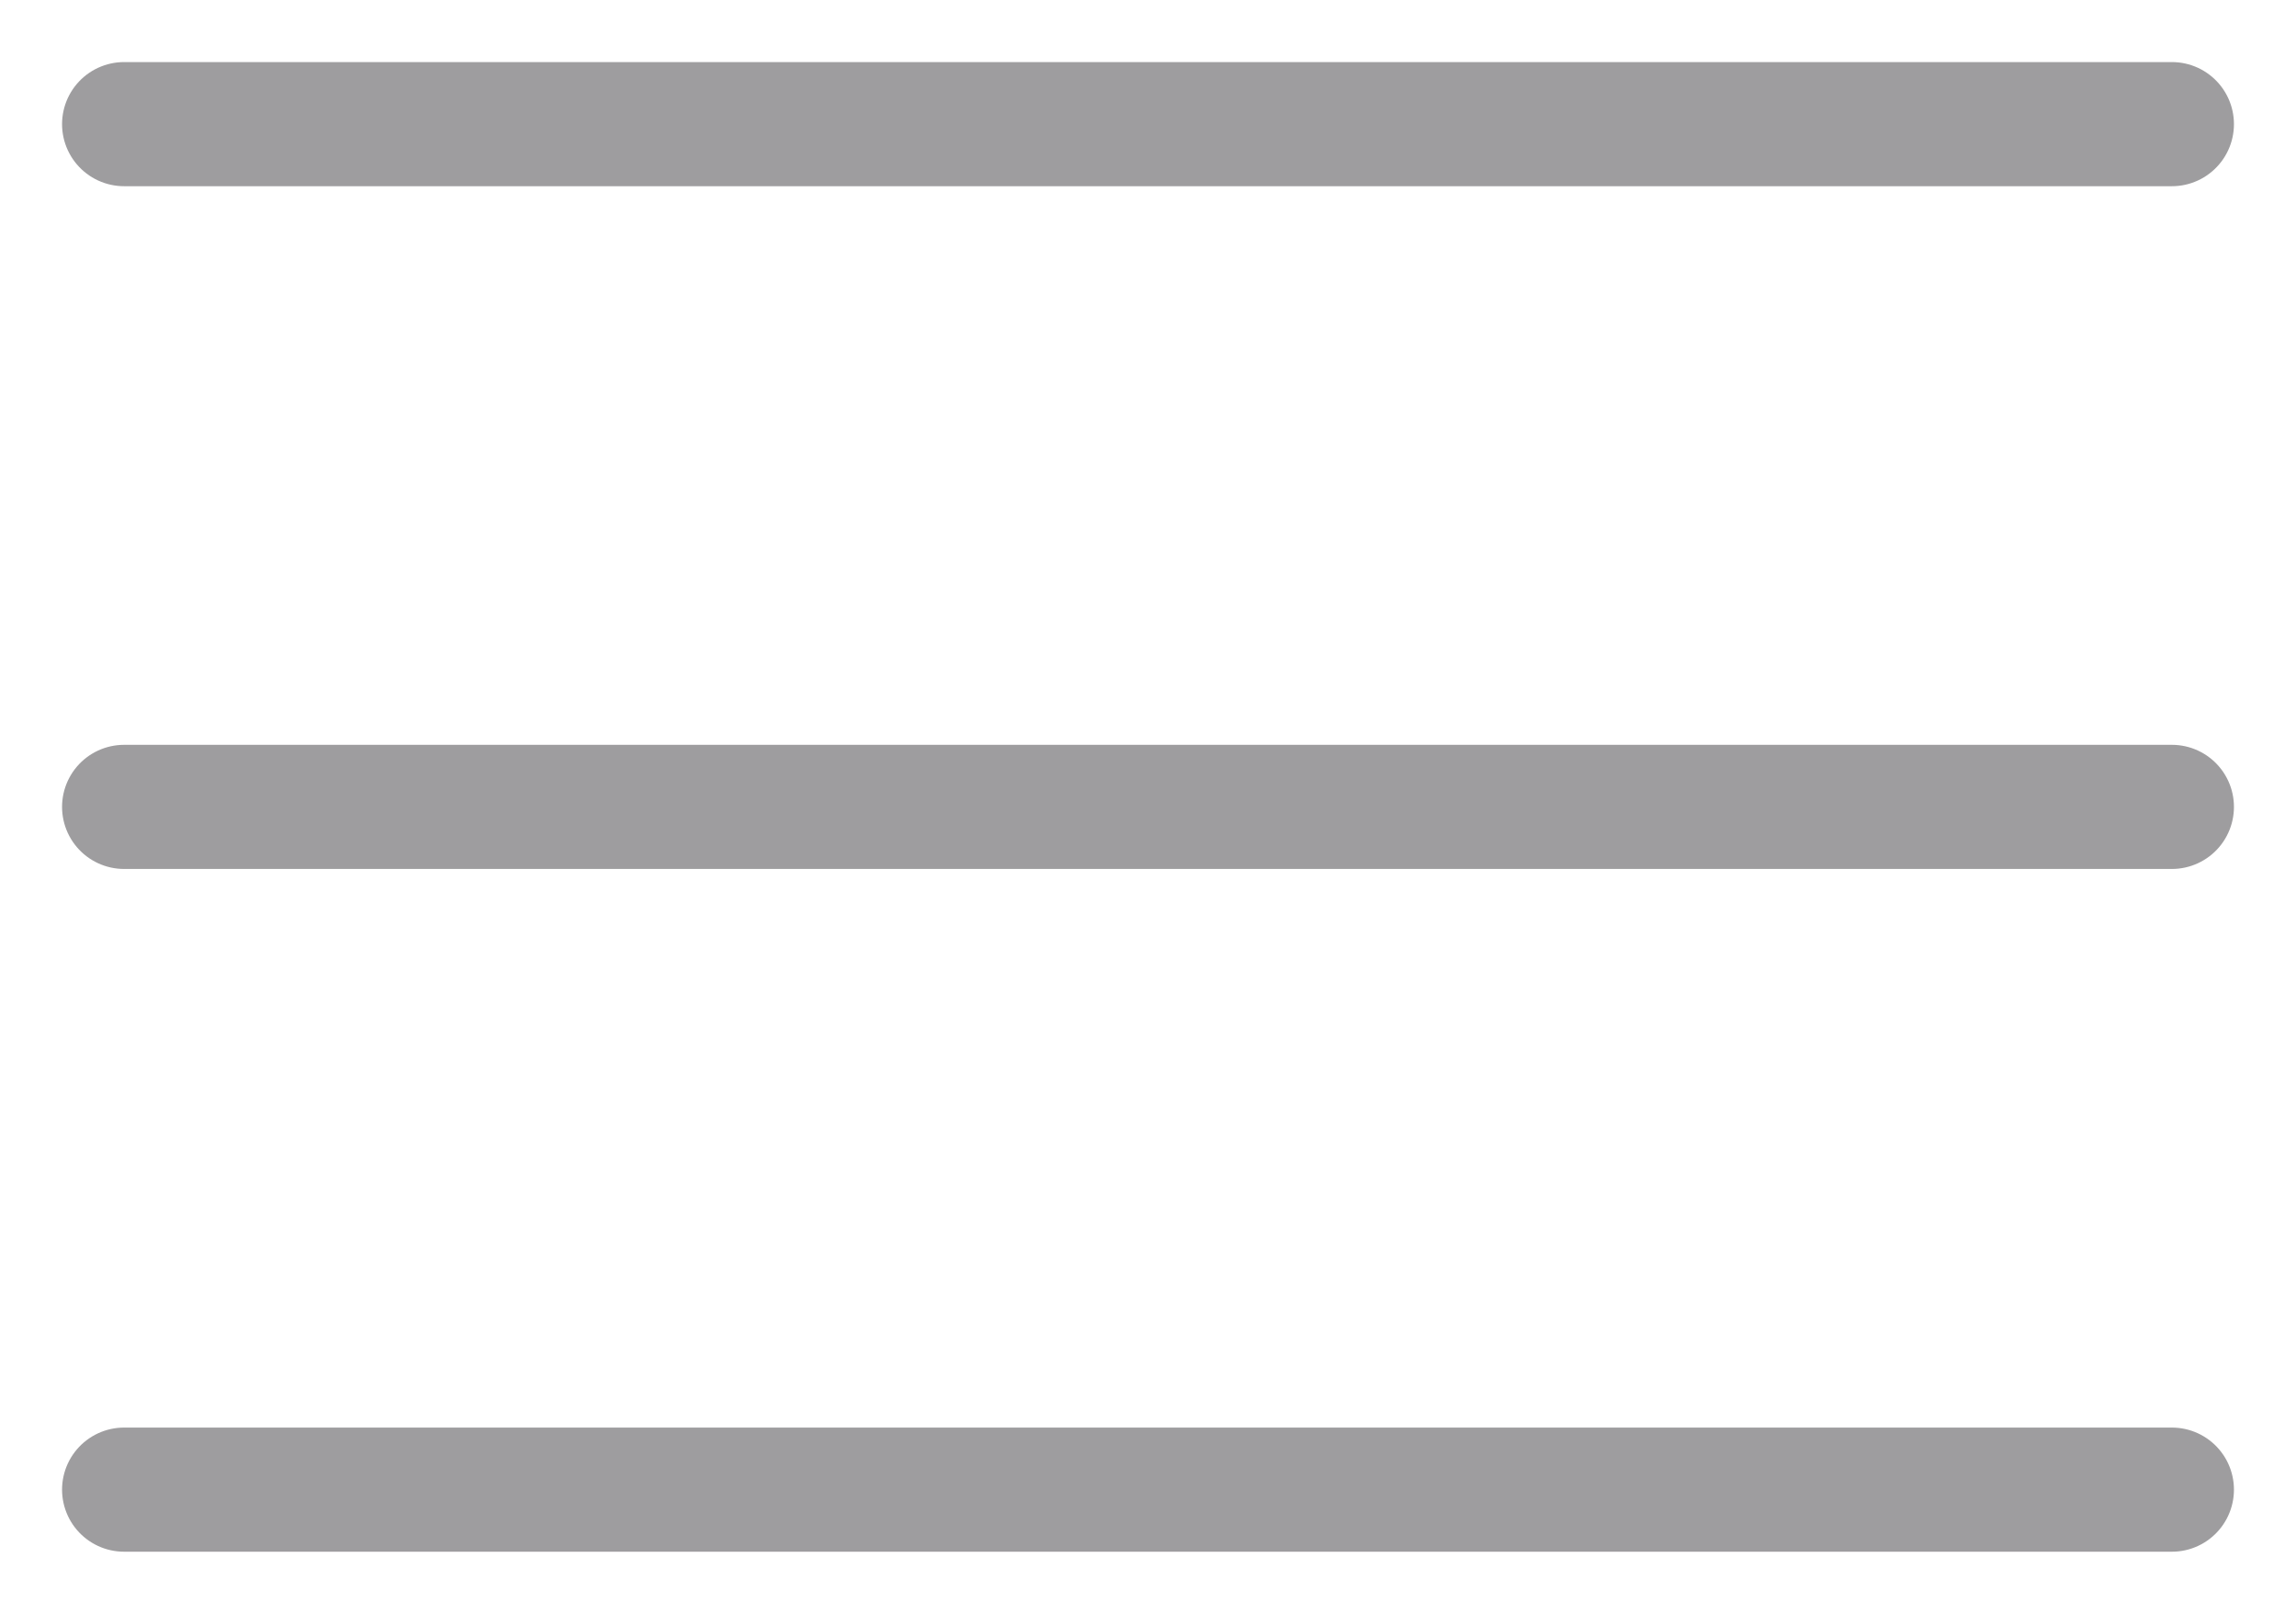
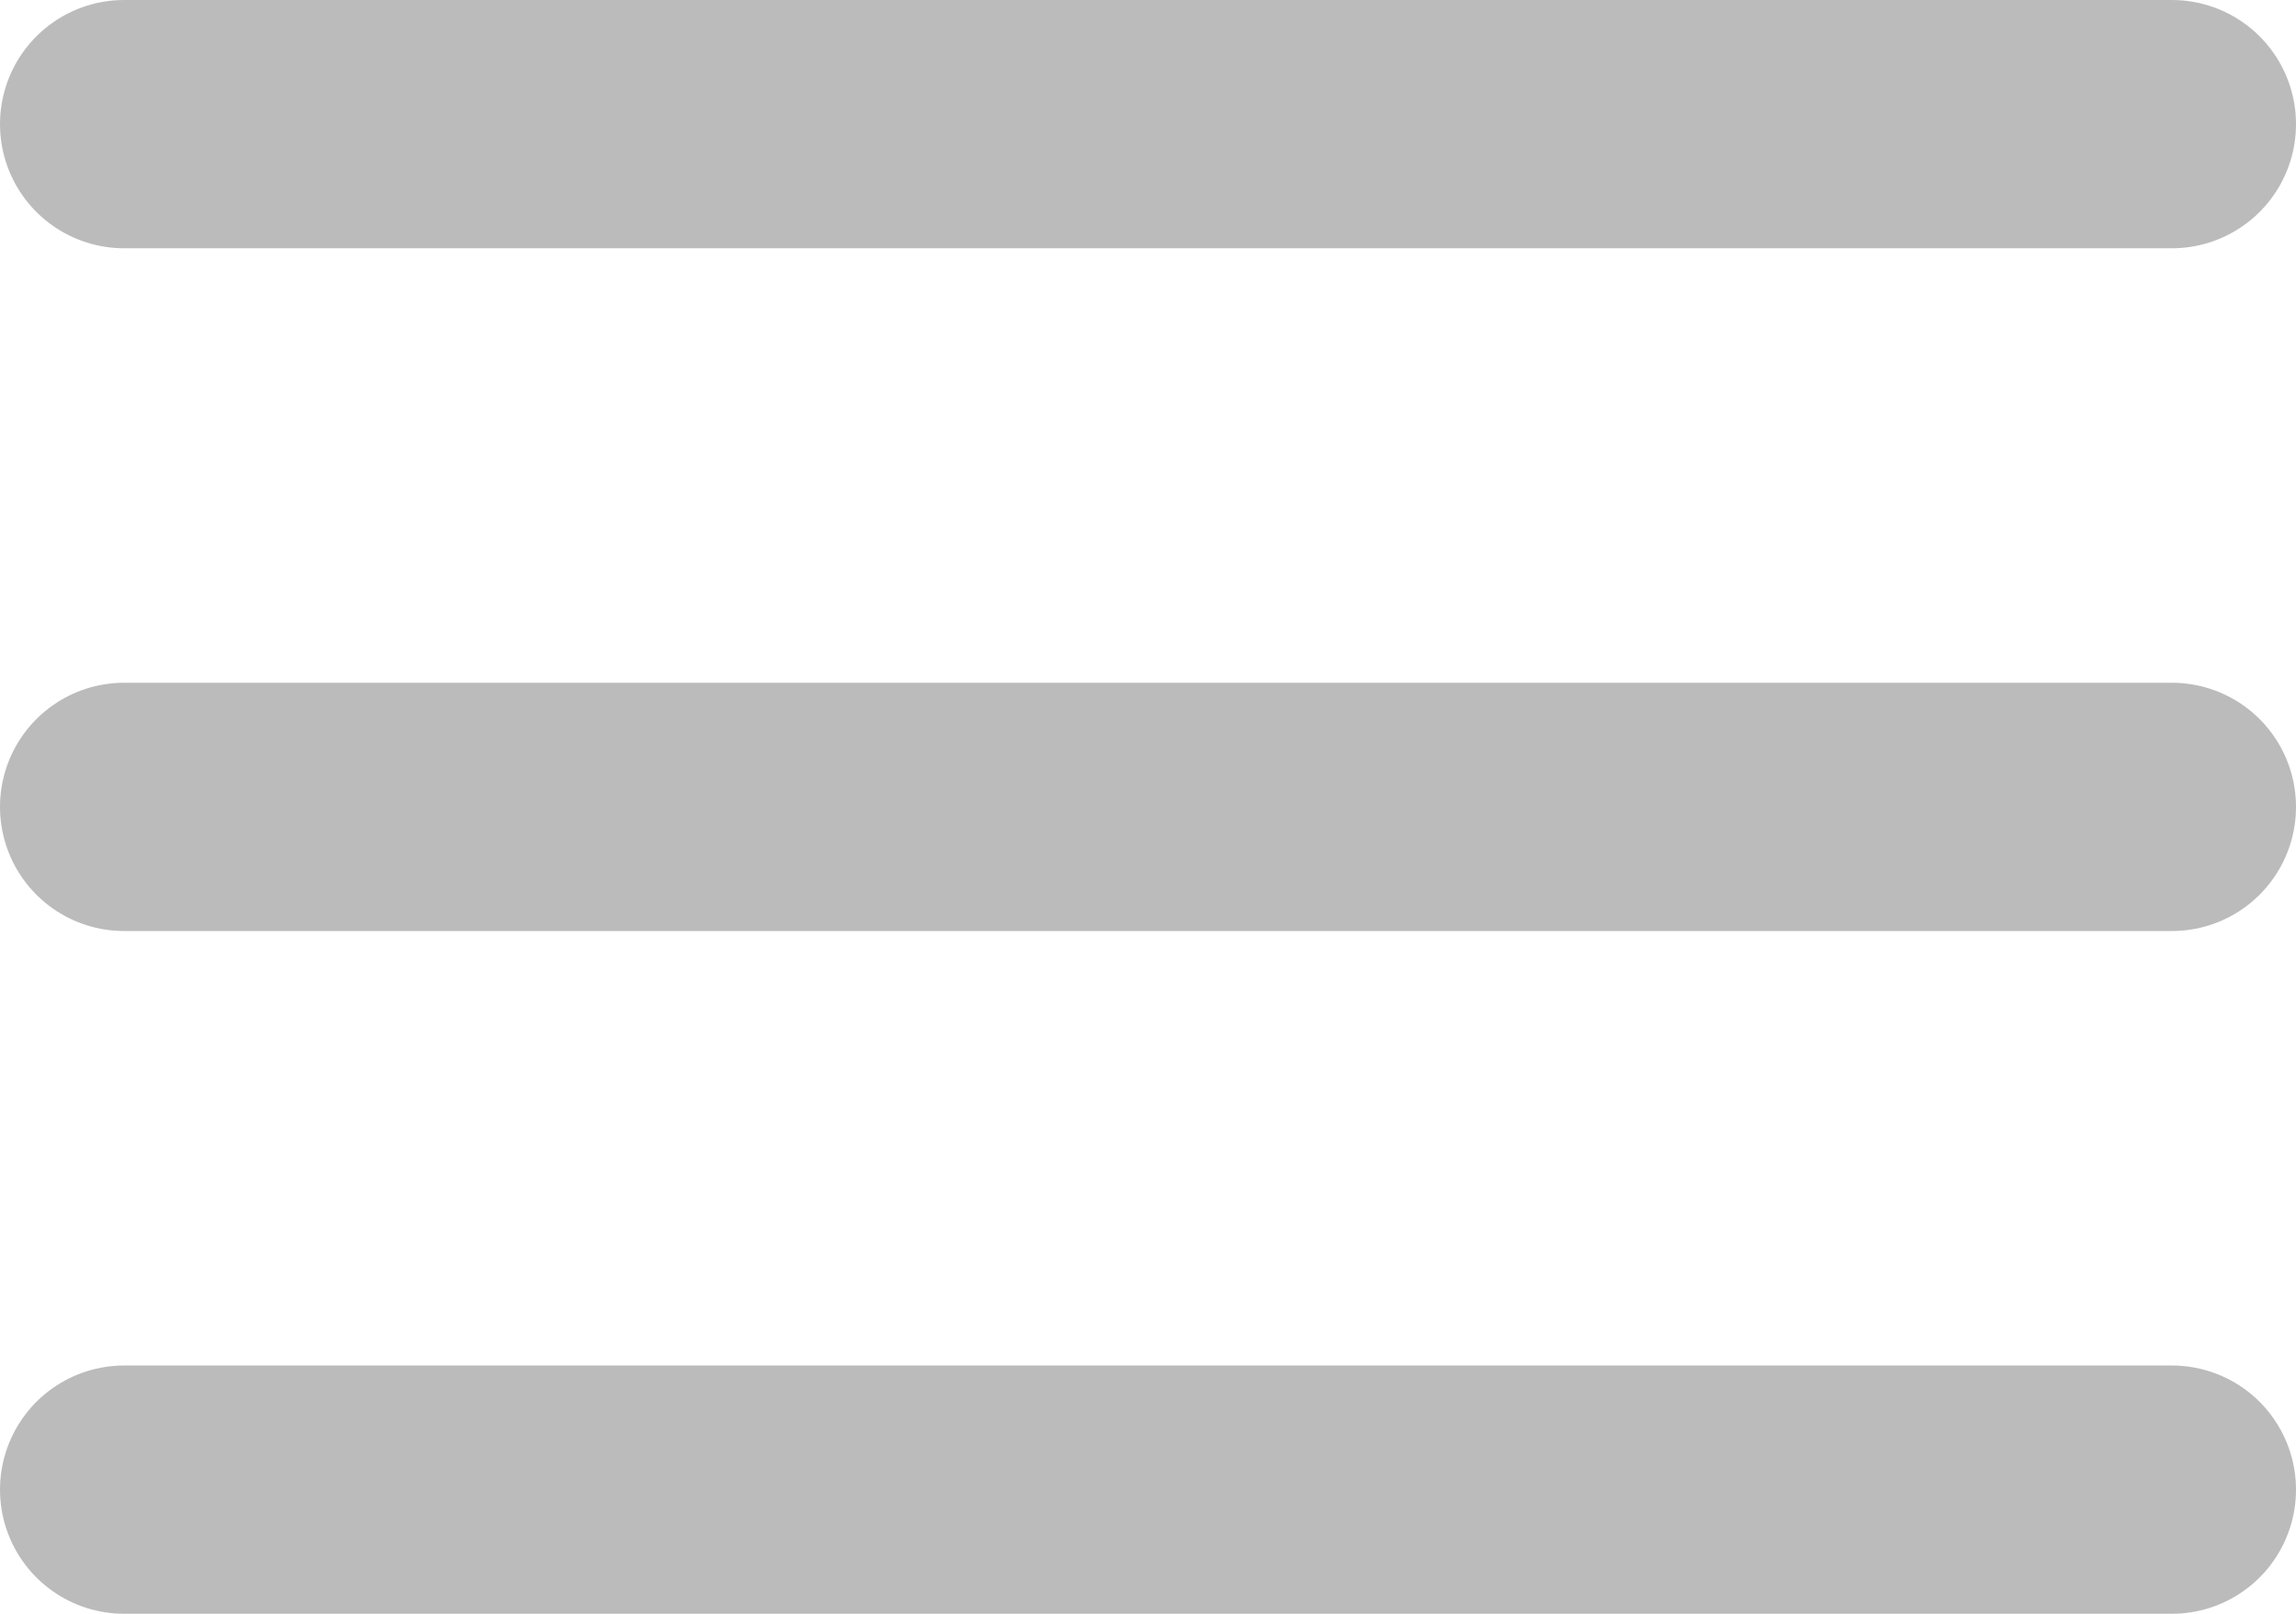
<svg xmlns="http://www.w3.org/2000/svg" width="37" height="26" viewBox="0 0 37 26" fill="none">
-   <path d="M2 13H35" stroke="#9E9D9F" stroke-width="2" stroke-linecap="round" />
-   <path d="M2 24H35" stroke="#9E9D9F" stroke-width="2" stroke-linecap="round" />
-   <path d="M2 2H35" stroke="#9E9D9F" stroke-width="2" stroke-linecap="round" />
+   <path d="M2 13H35" stroke="#bbbbbb" stroke-width="4" stroke-linecap="round" />
+   <path d="M2 24H35" stroke="#bbbbbb" stroke-width="4" stroke-linecap="round" />
+   <path d="M2 2H35" stroke="#bbbbbb" stroke-width="4" stroke-linecap="round" />
</svg>
